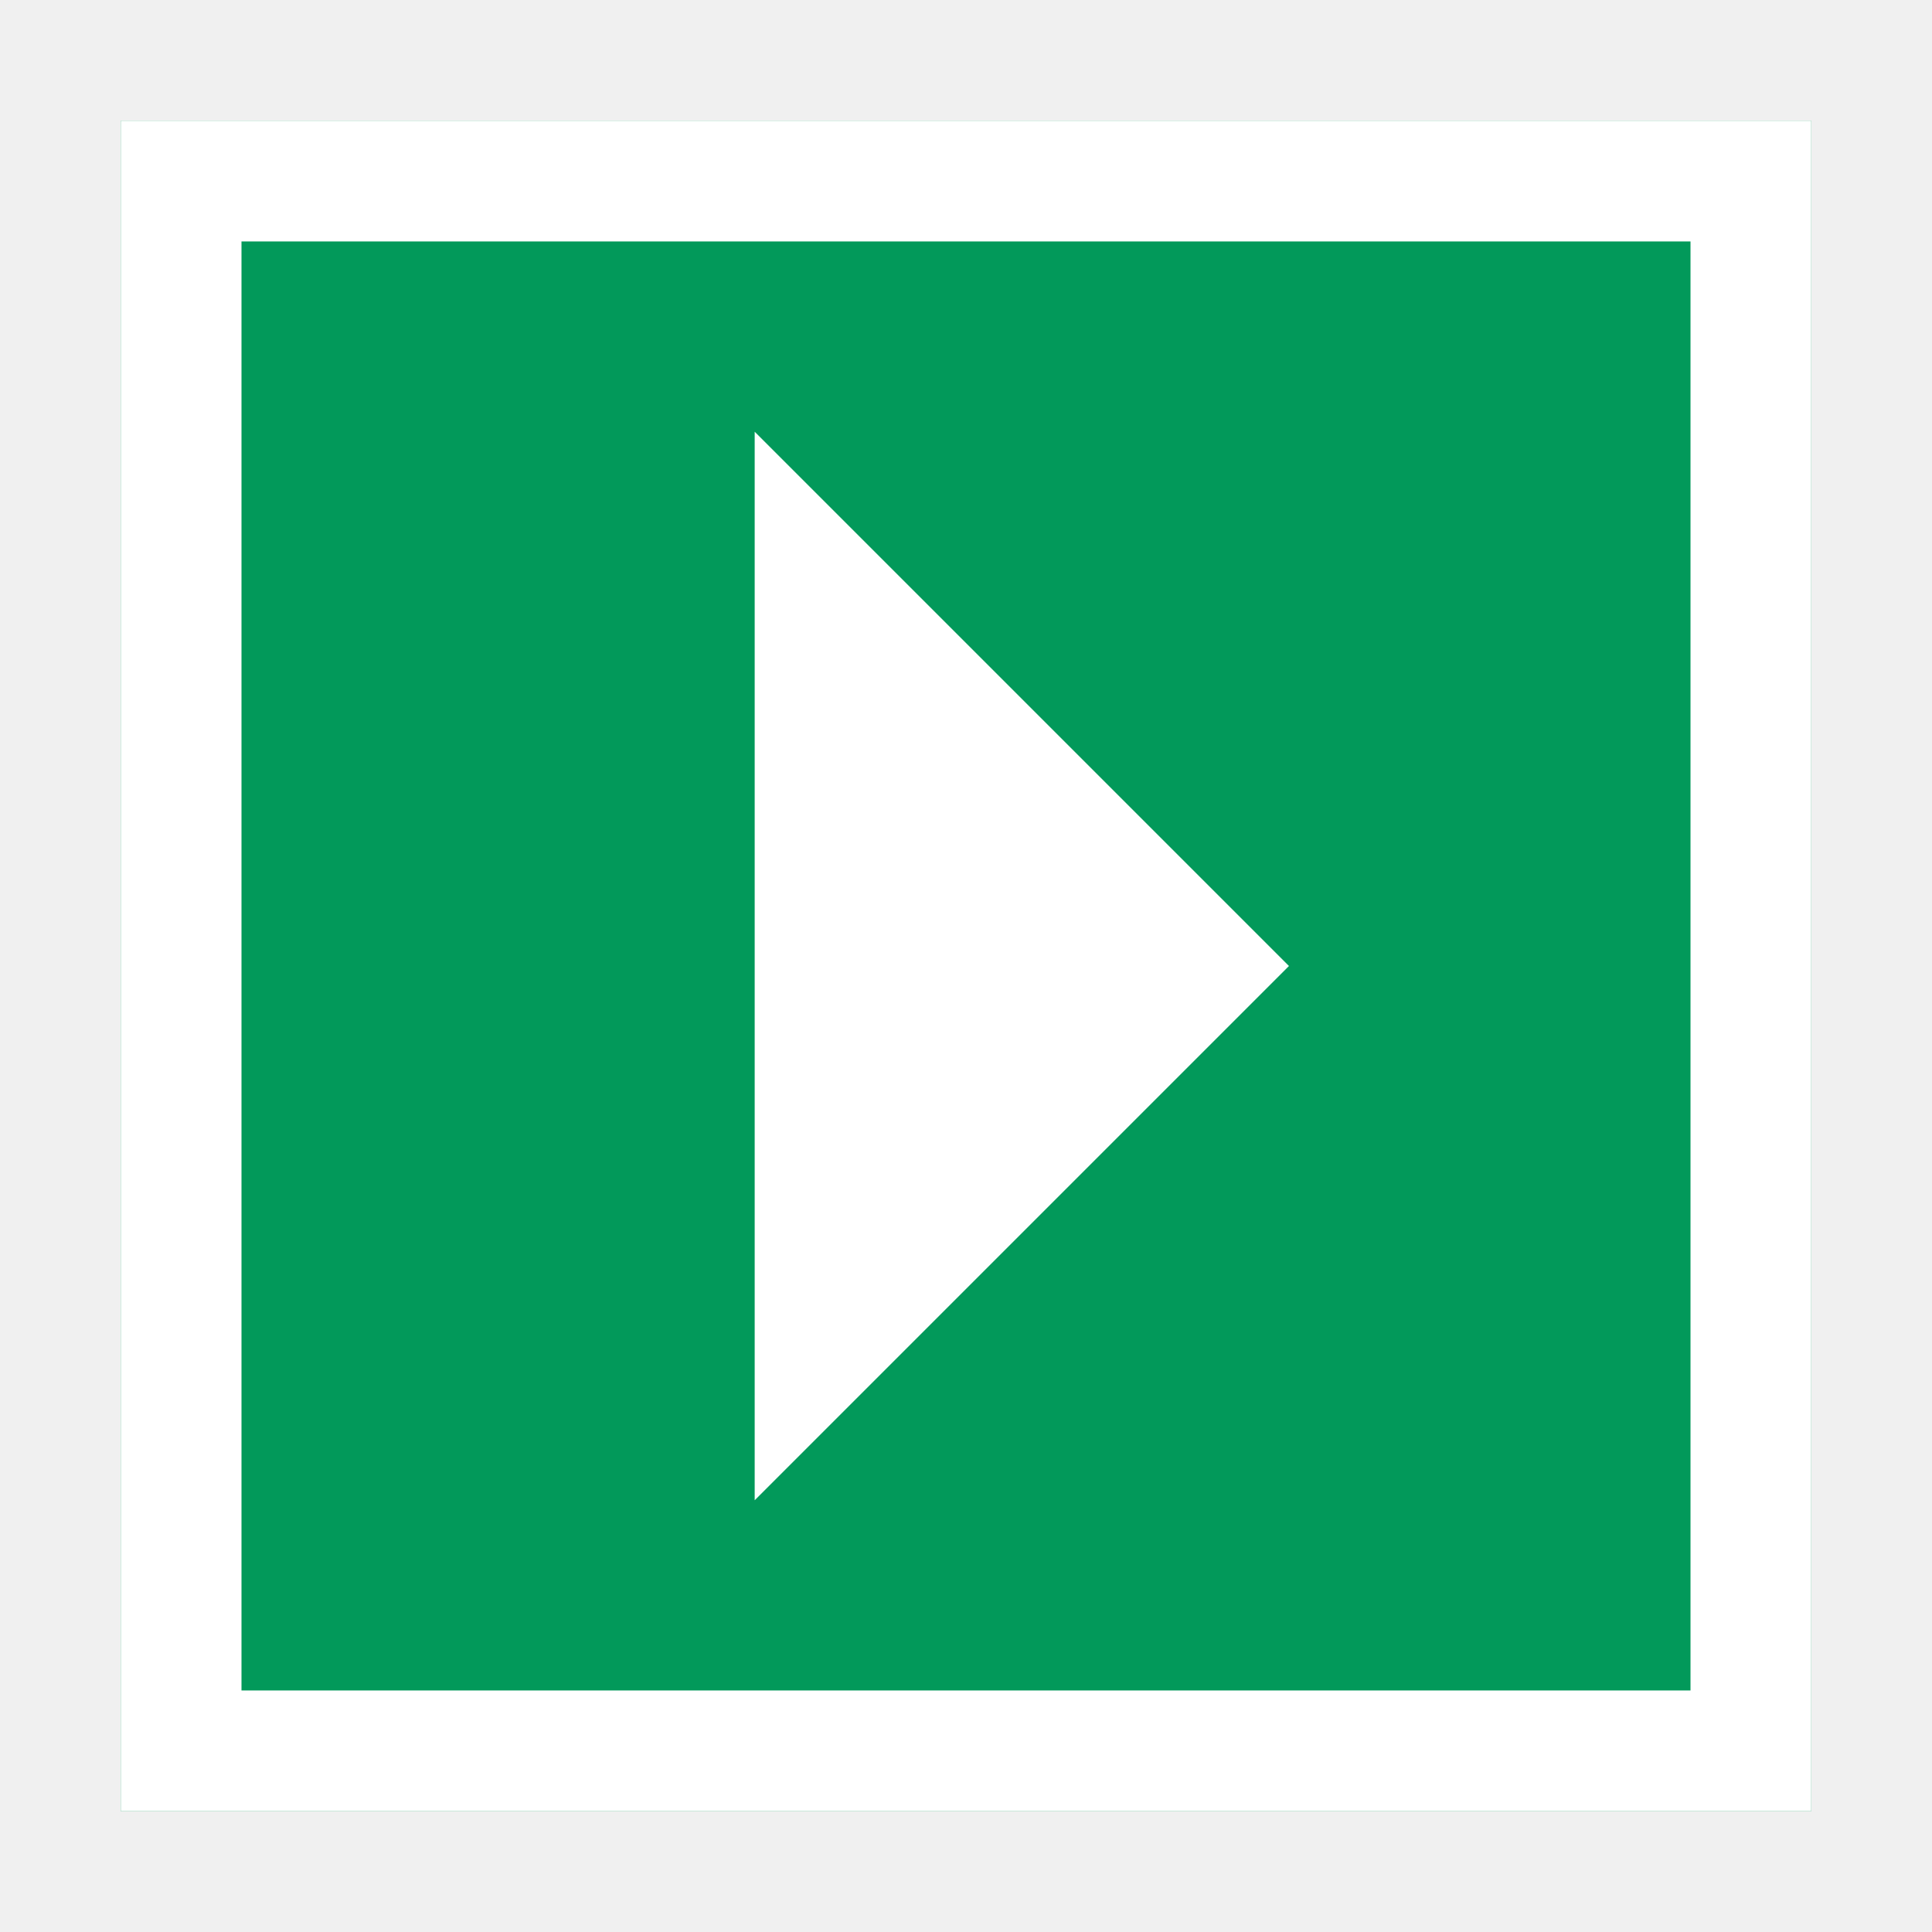
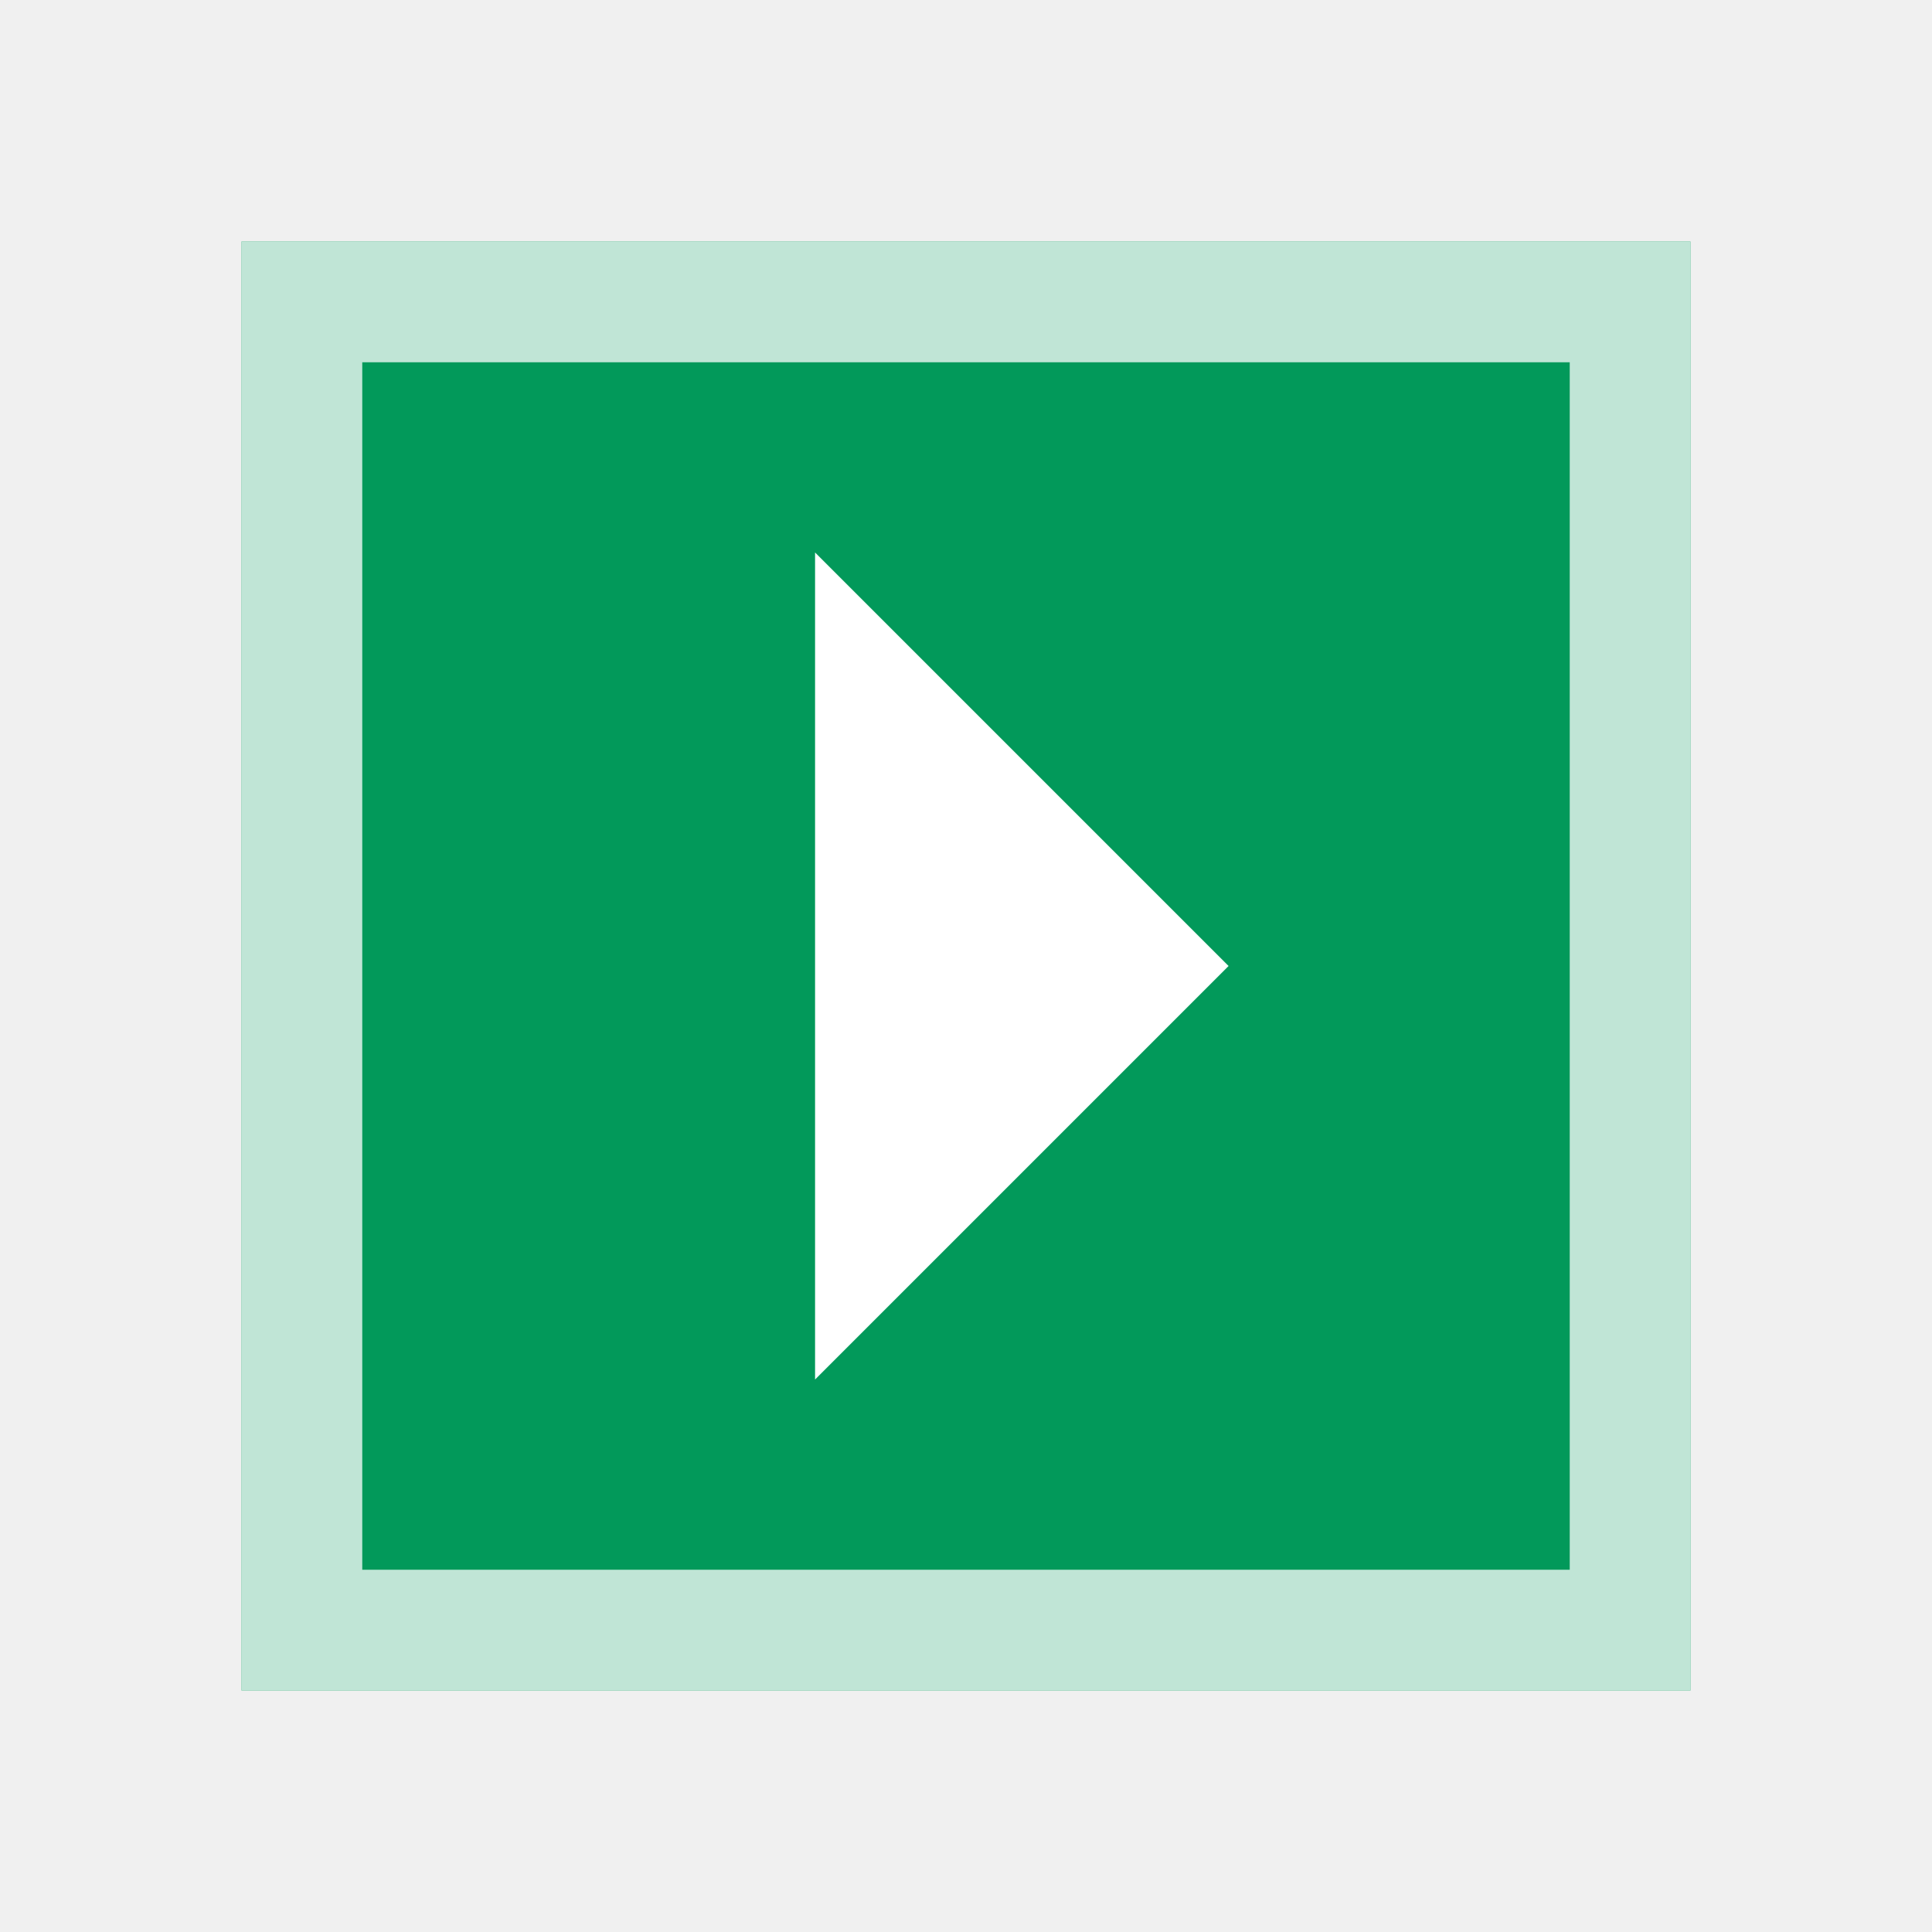
<svg xmlns="http://www.w3.org/2000/svg" width="100%" height="100%" viewBox="0 0 32 32" version="1.1" xml:space="preserve" style="fill-rule:evenodd;clip-rule:evenodd;stroke-linejoin:round;stroke-miterlimit:1.414;">
  <g transform="matrix(1,0,0,1,-72,-107)">
    <g id="render" transform="matrix(1,0,0,1,72,107)">
      <rect x="0" y="0" width="32" height="32" style="fill:none;" />
-       <g transform="matrix(1.07692,0,0,1.07692,-1.23077,-155.231)">
+       <g transform="matrix(0.923077,0,0,0.923077,1.23077,-130.769)">
        <rect x="3" y="146" width="26" height="26" style="fill:rgb(2,153,90);" />
-         <path d="M29,172L3,172L3,146L29,146L29,172ZM4.857,147.857L4.857,170.143L27.143,170.143L27.143,147.857L4.857,147.857Z" style="fill:white;" />
+         <path d="M29,172L3,172L3,146L29,146L29,172ZM5.167,148.167L5.167,169.833L26.833,169.833L26.833,148.167L5.167,148.167Z" style="fill:white;fill-opacity:0.749;" />
      </g>
-       <g transform="matrix(0.421392,0.421392,-0.421392,0.421392,27.6701,-72.071)">
+       <g transform="matrix(0.326154,0.326154,-0.326154,0.326154,25.2416,-52.1663)">
        <path d="M97,112L76,112L97,133L97,112Z" style="fill:white;" />
      </g>
    </g>
  </g>
</svg>
